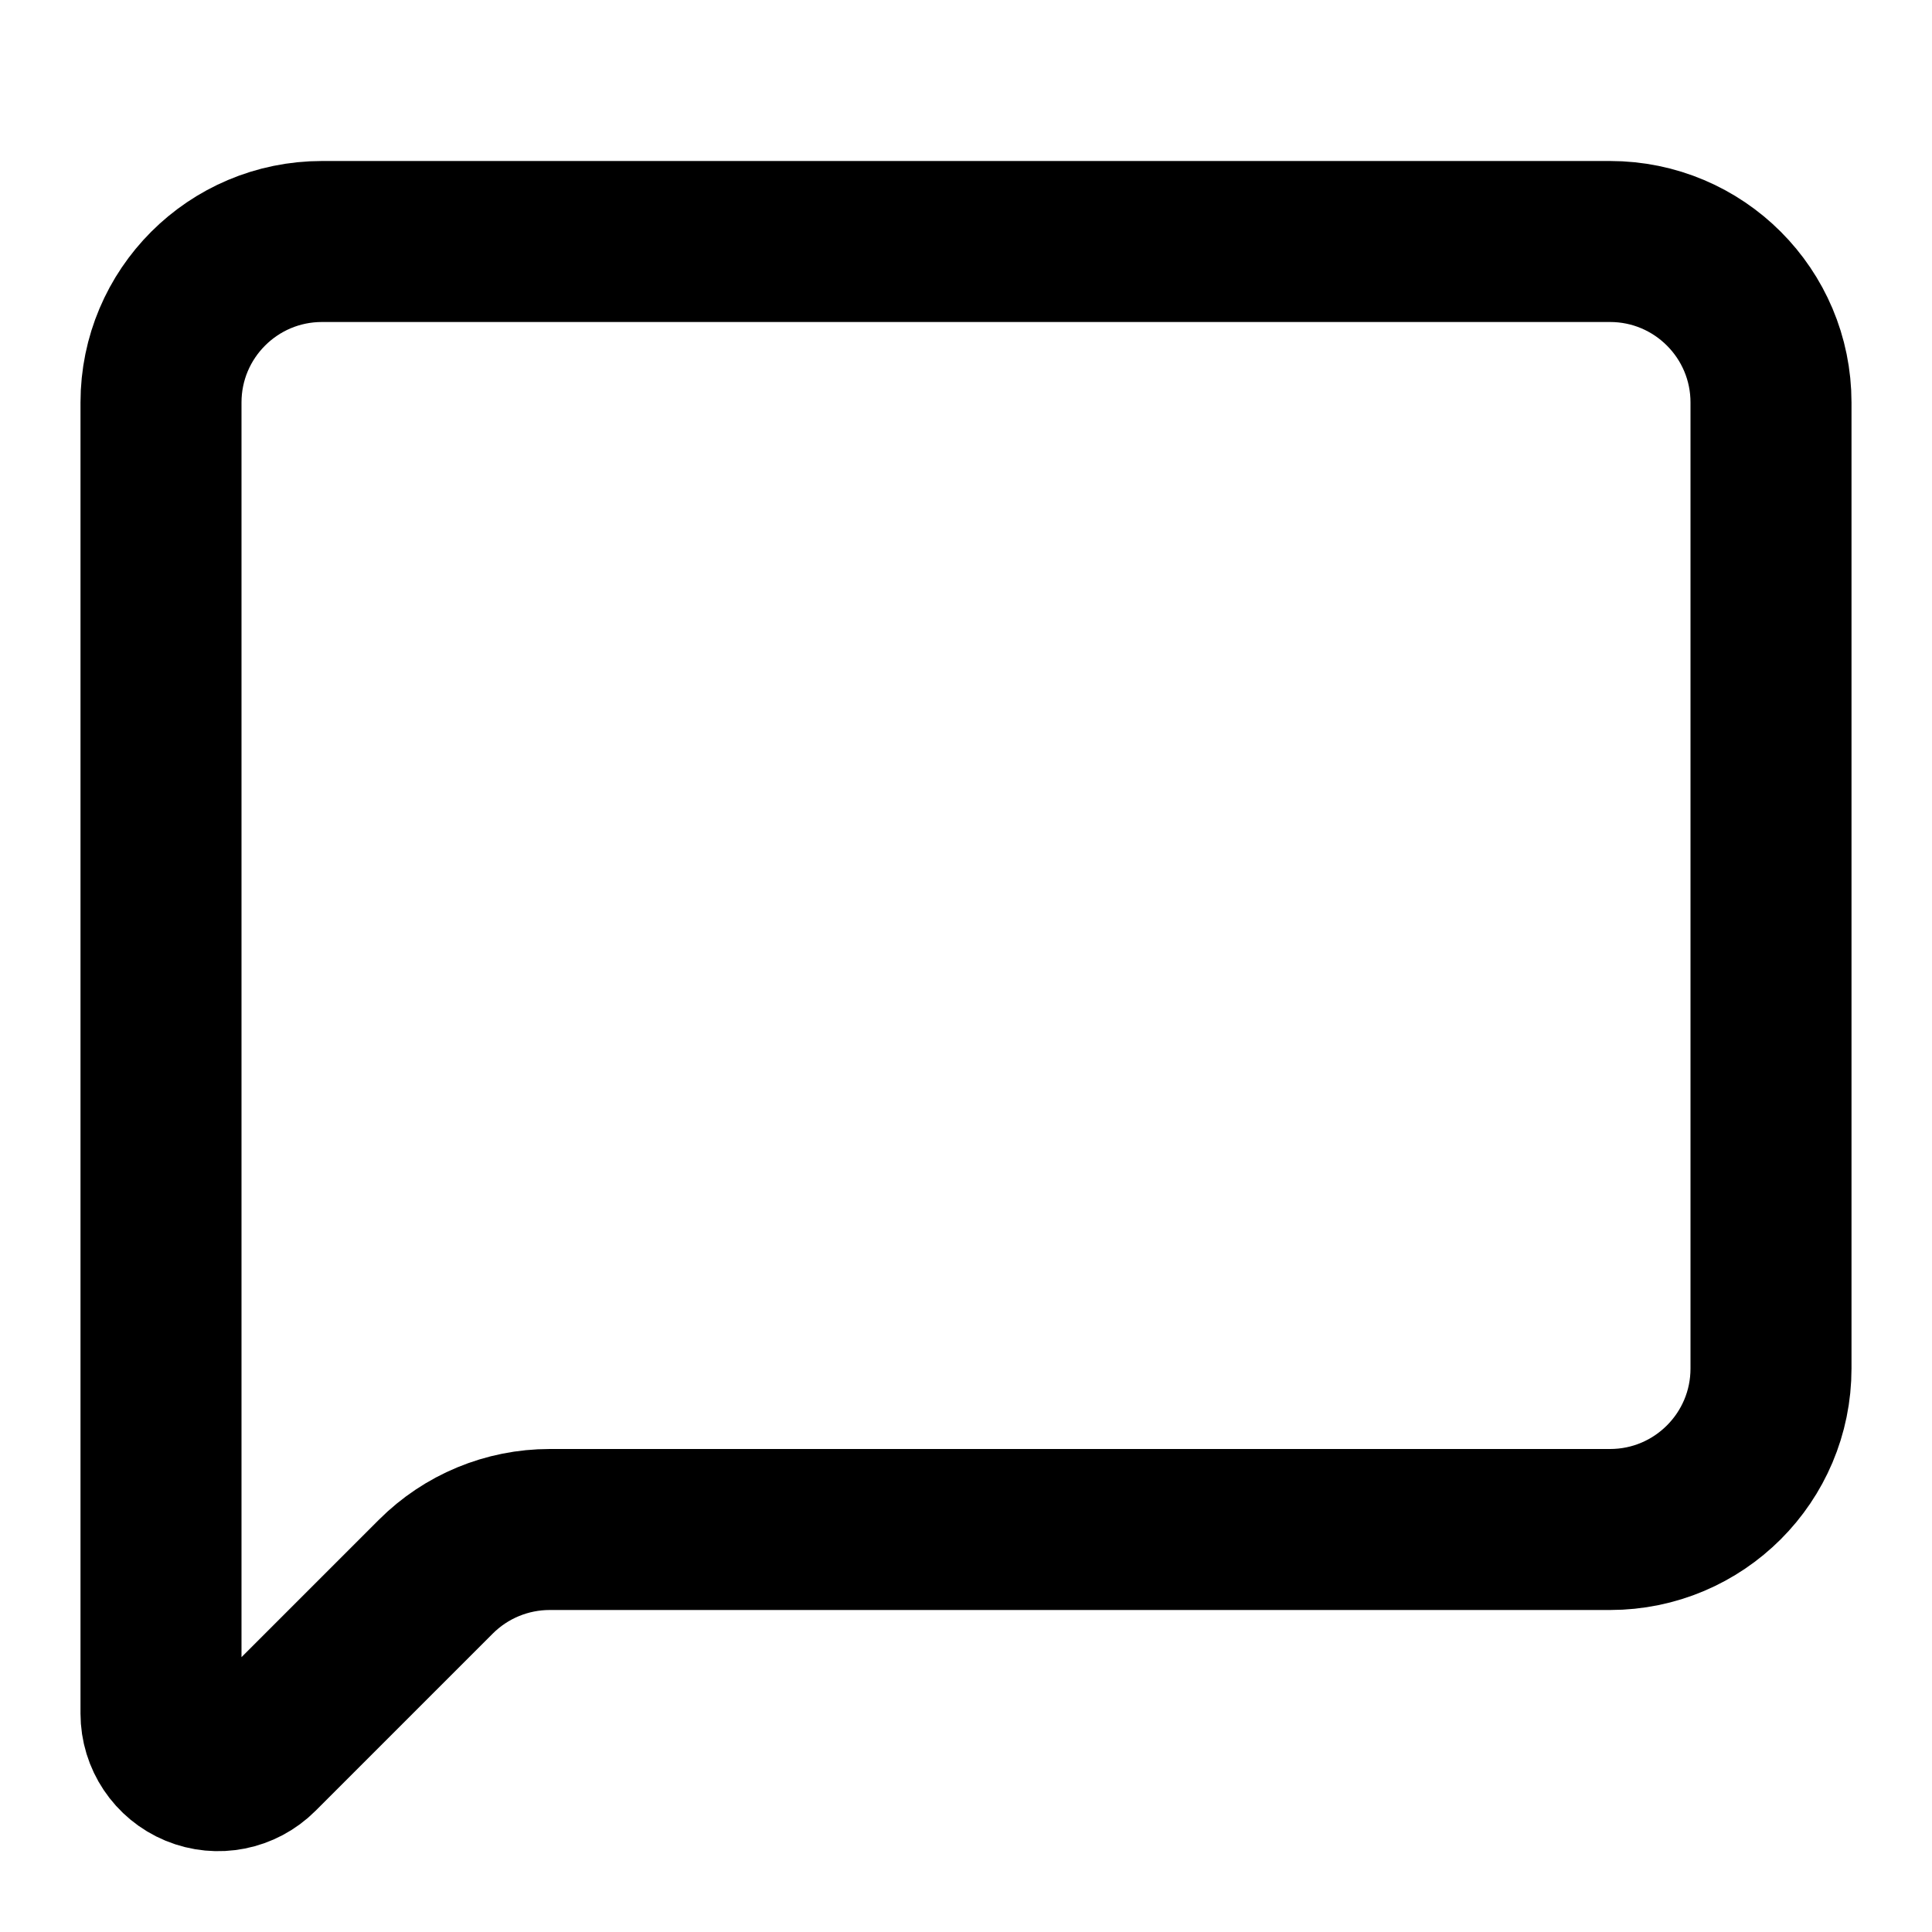
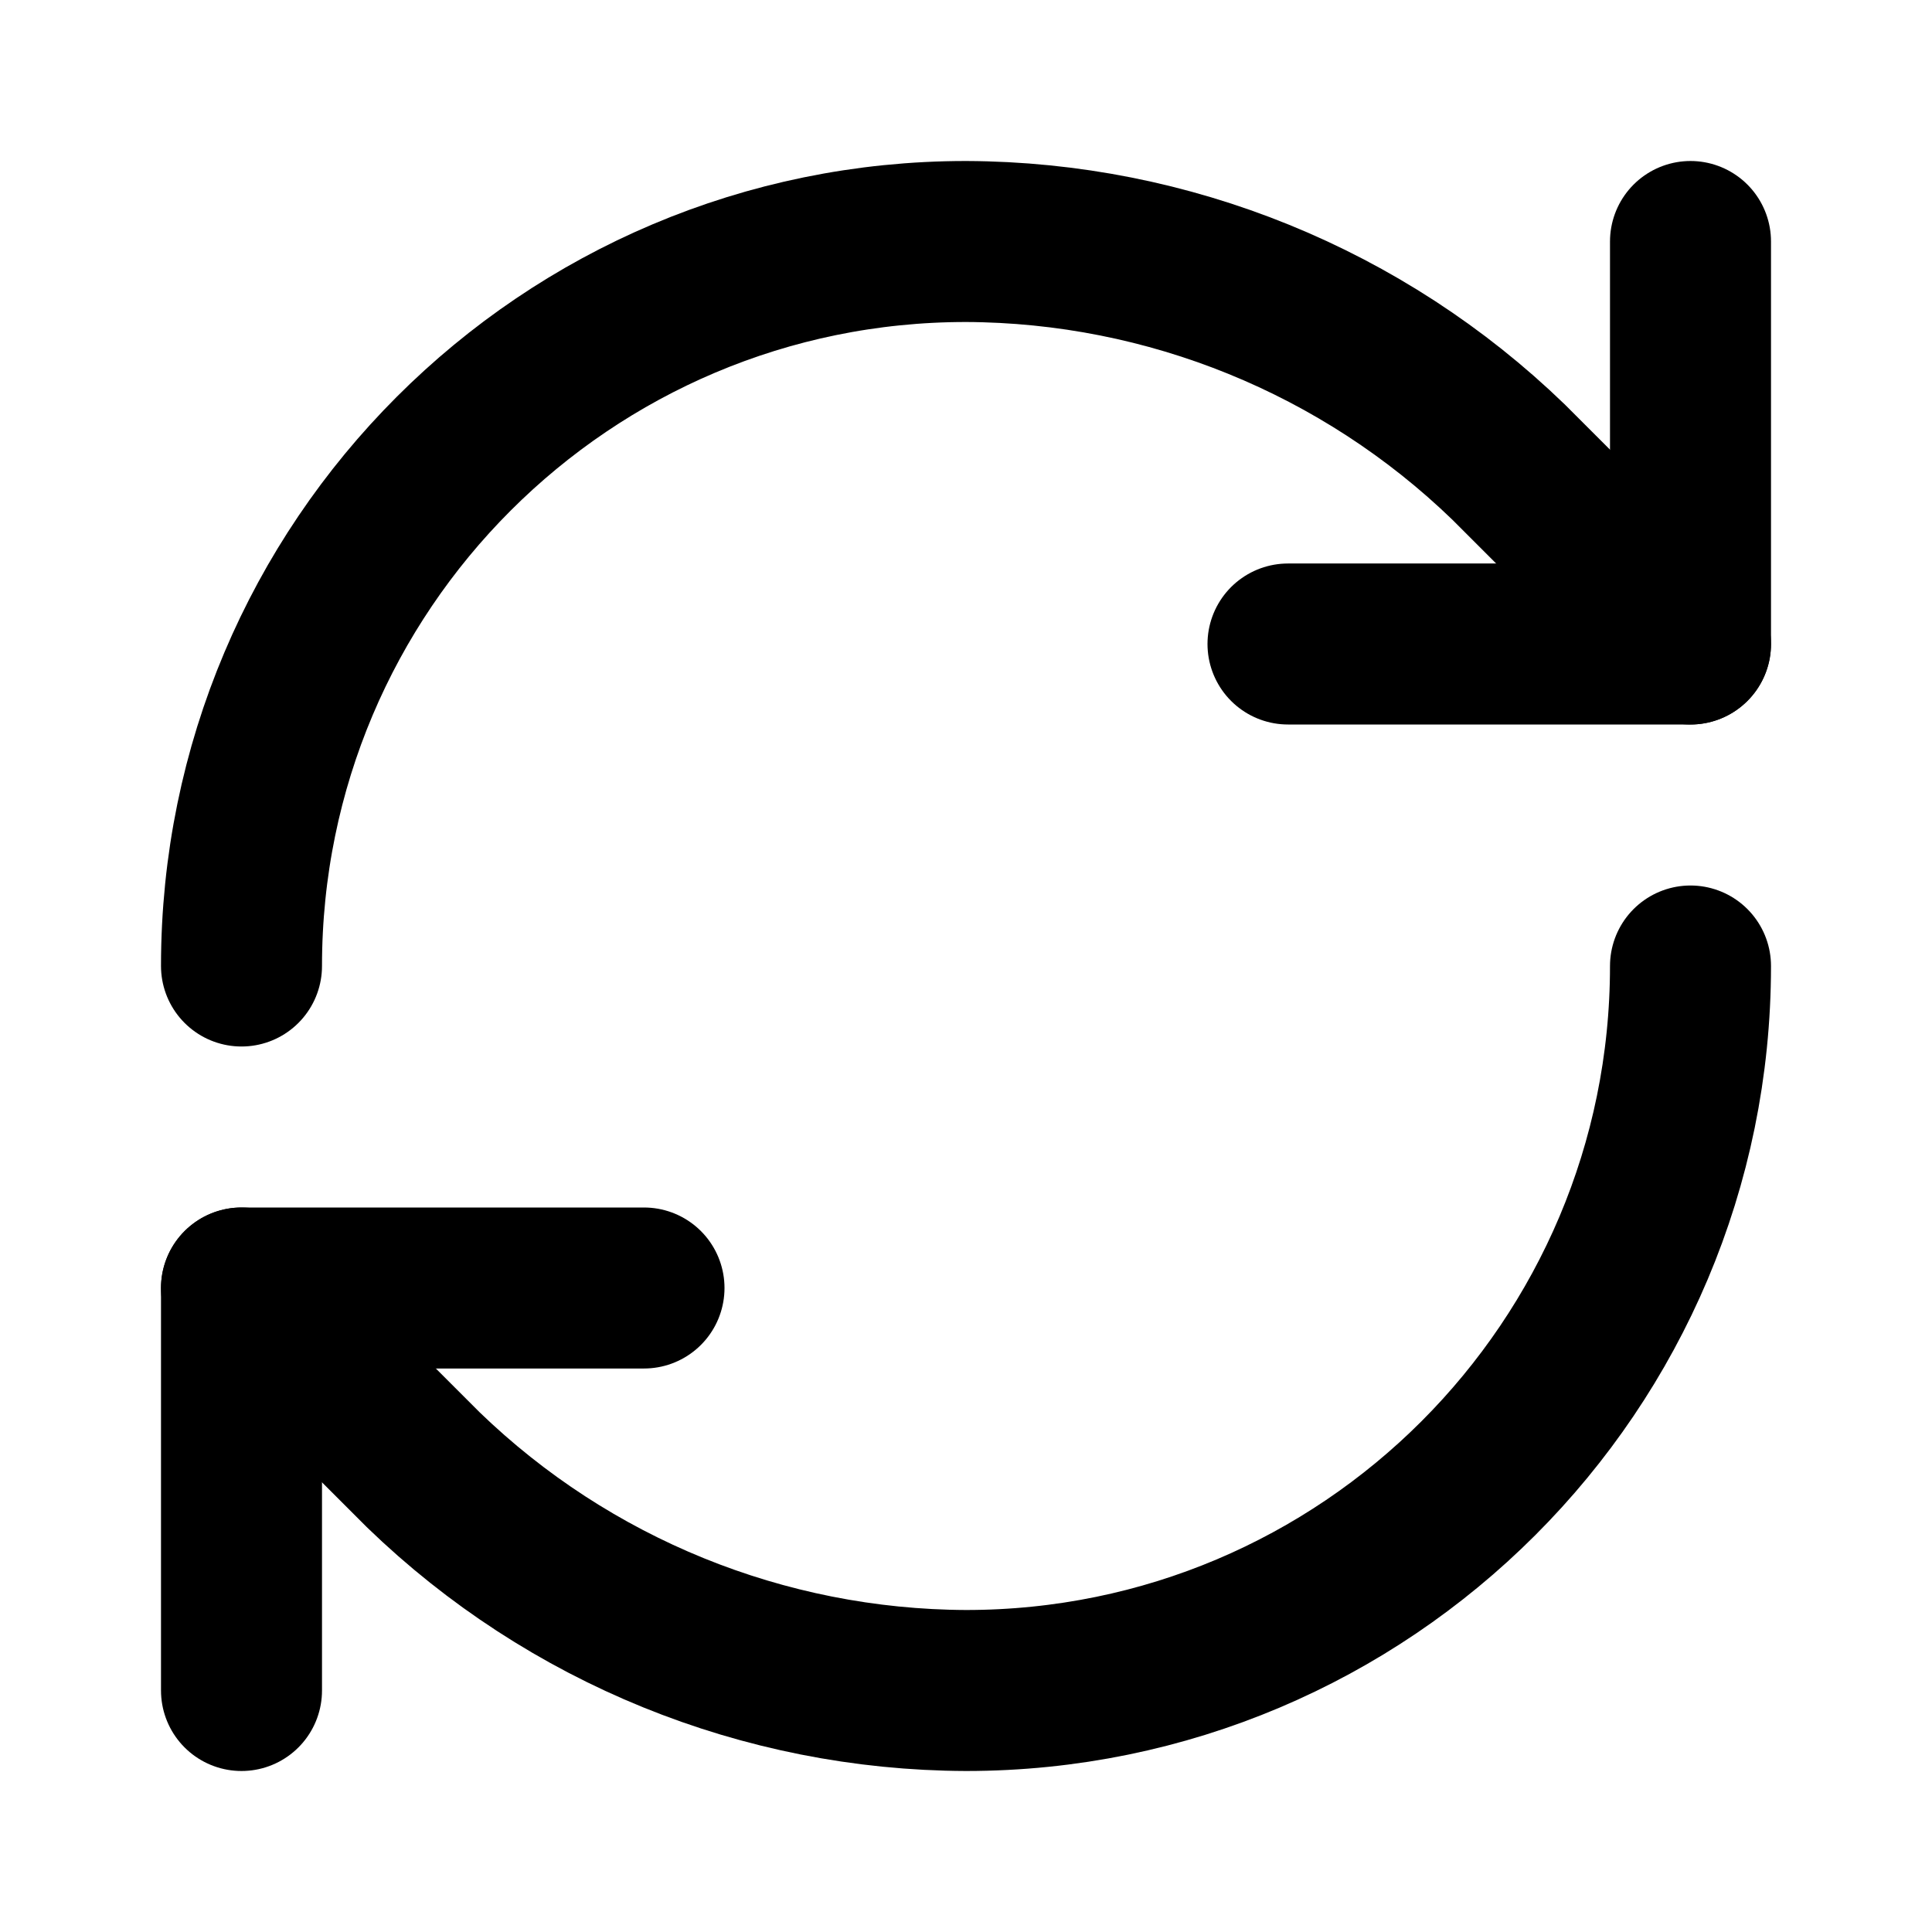
- <svg xmlns="http://www.w3.org/2000/svg" class="lucide lucide-message-square" width="24" height="24" viewBox="0 0 24 24" fill="none" stroke="currentColor" stroke-width="2" stroke-linecap="round" stroke-linejoin="round">
-   <path d="M22 17a2 2 0 0 1-2 2H6.828a2 2 0 0 0-1.414.586l-2.202 2.202A.71.71 0 0 1 2 21.286V5a2 2 0 0 1 2-2h16a2 2 0 0 1 2 2z" />
+ <svg xmlns="http://www.w3.org/2000/svg" class="lucide lucide-refresh-cw" width="24" height="24" viewBox="0 0 24 24" fill="none" stroke="currentColor" stroke-width="2" stroke-linecap="round" stroke-linejoin="round">
+   <path d="M3 12a9 9 0 0 1 9-9 9.75 9.75 0 0 1 6.74 2.74L21 8" />
+   <path d="M21 3v5h-5" />
+   <path d="M21 12a9 9 0 0 1-9 9 9.75 9.75 0 0 1-6.74-2.74L3 16" />
+   <path d="M8 16H3v5" />
</svg>
